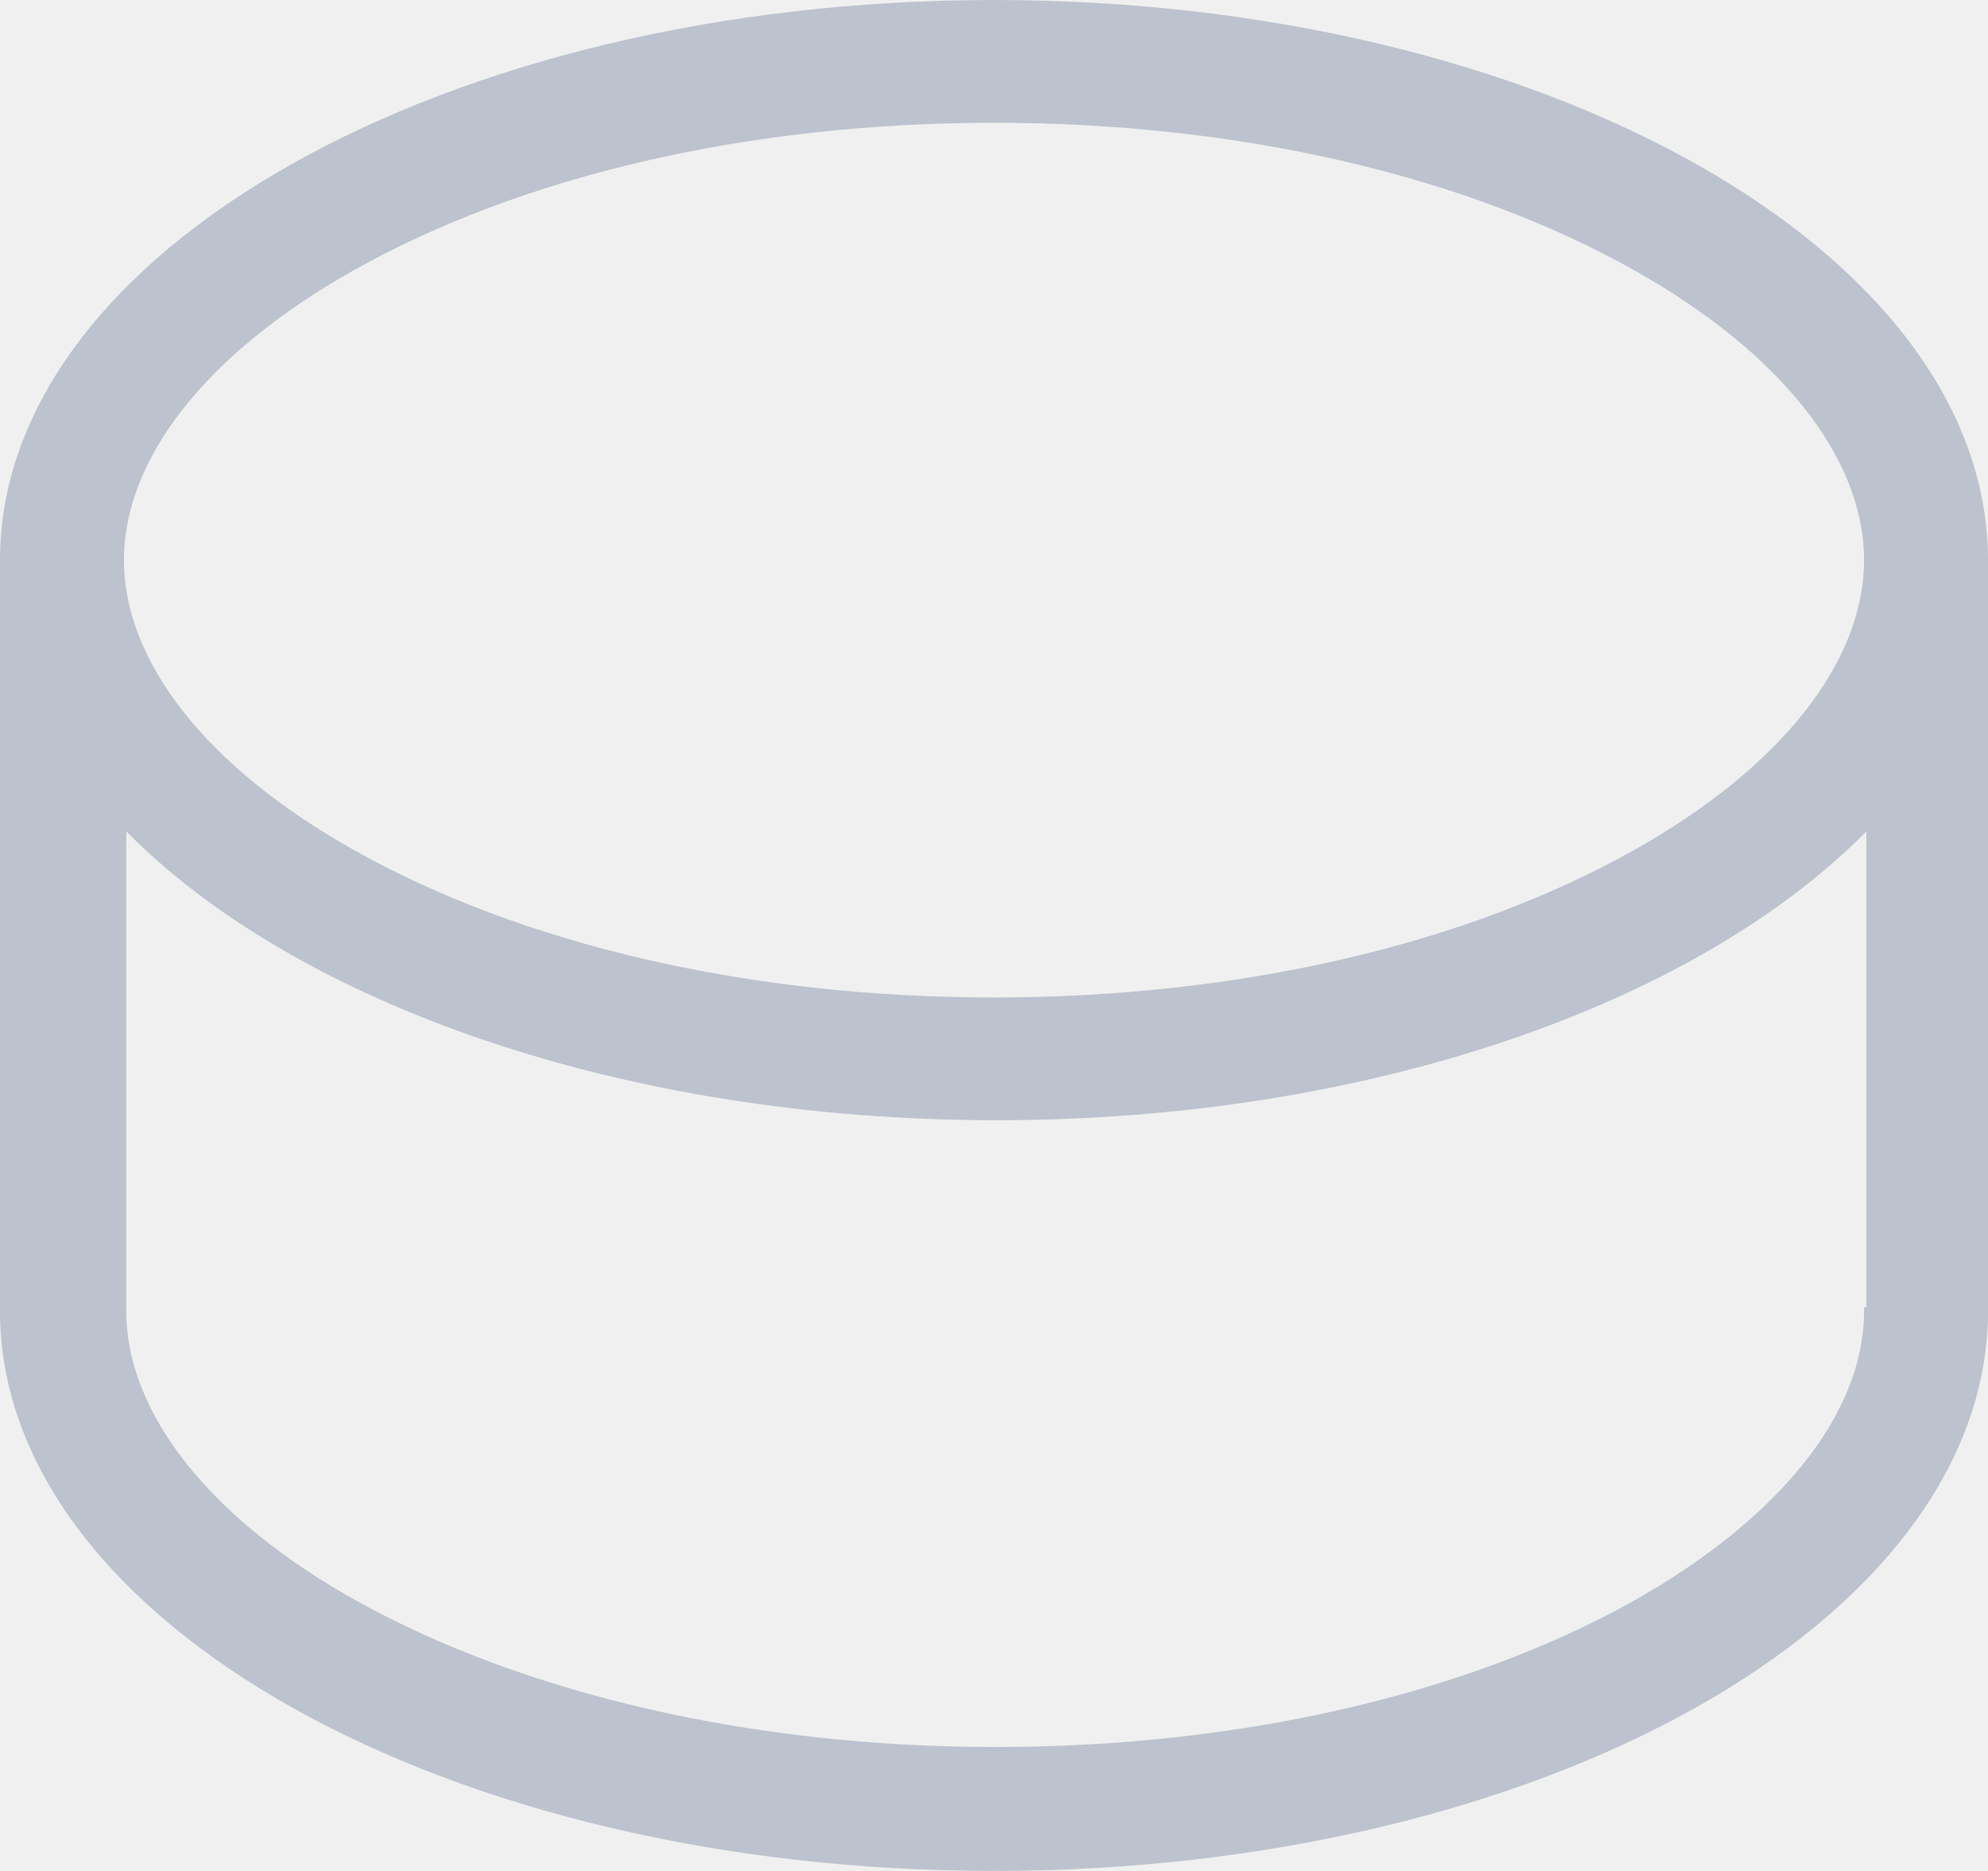
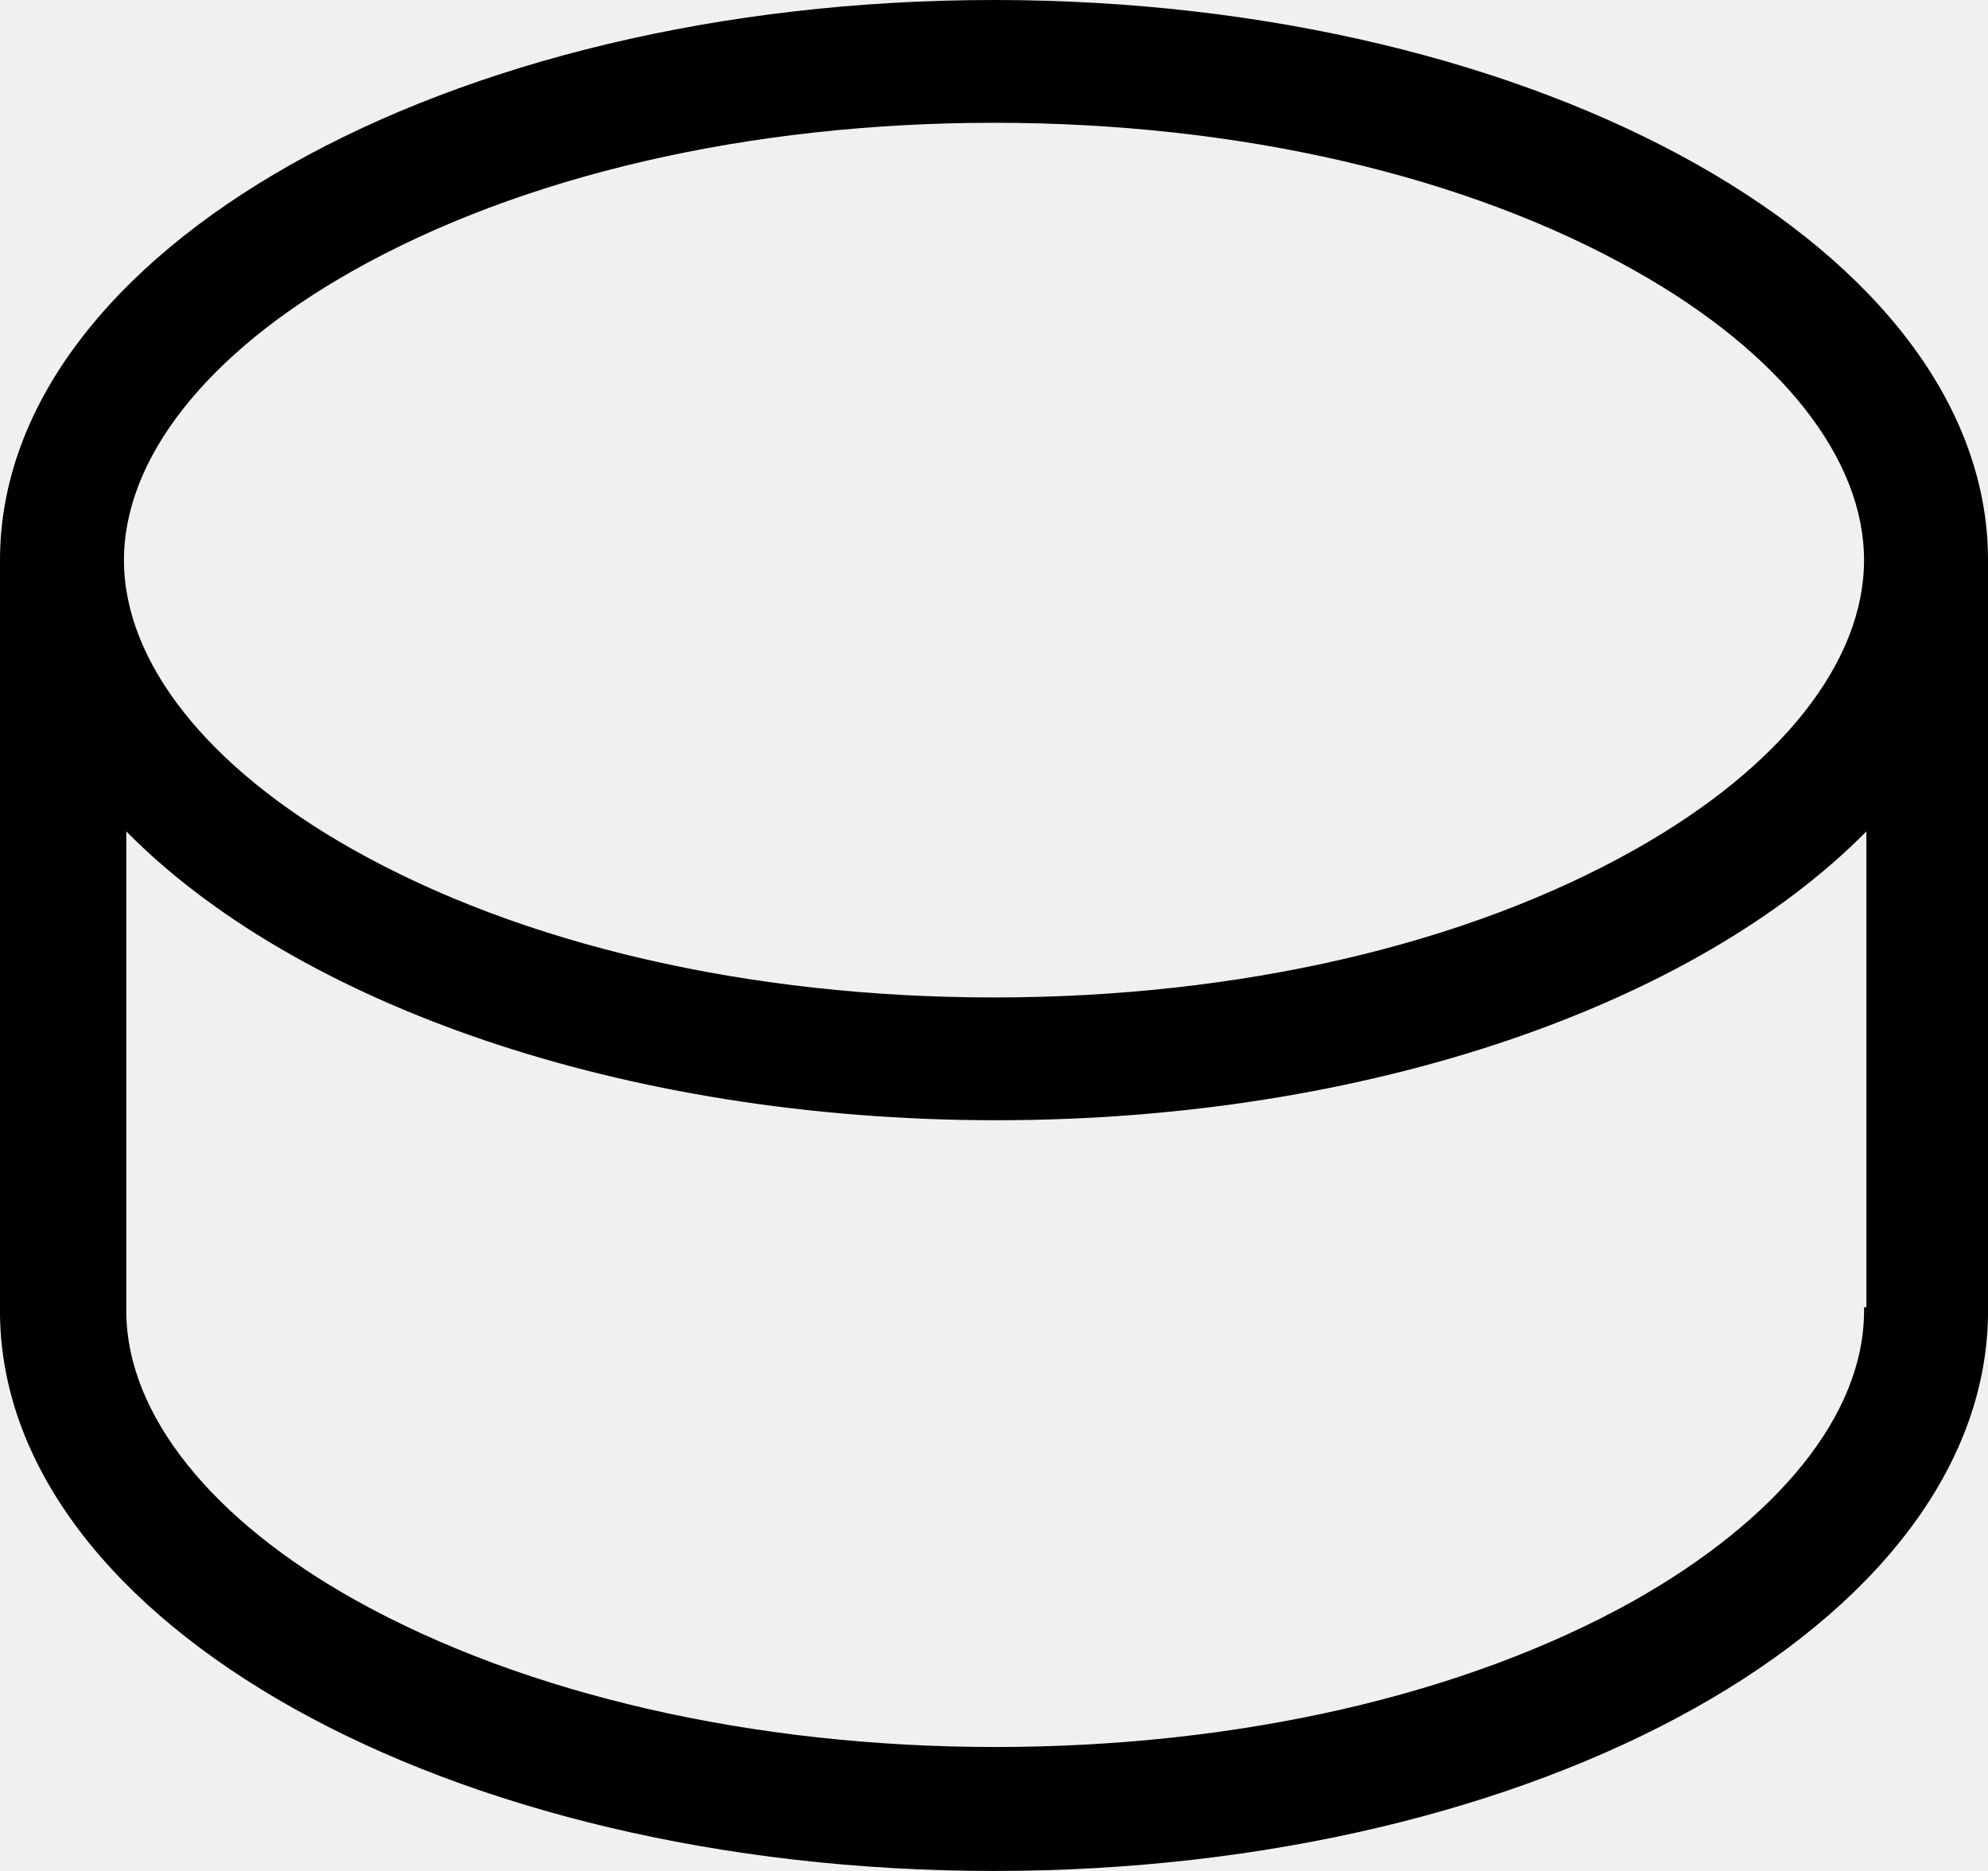
- <svg xmlns="http://www.w3.org/2000/svg" id="Layer_1" version="1.1" viewBox="0 0 17 16">
-   <defs>
-     <style>
-       .st0 {
-         mask: url(#mask);
-       }
- 
-       .st1 {
-         fill: #fff;
-       }
- 
-       .st1, .st2 {
-         fill-rule: evenodd;
-       }
- 
-       .st2 {
-         fill: #bdc3ce;
-       }
-     </style>
-     <mask id="mask" x="0" y="0" width="17" height="16" maskUnits="userSpaceOnUse">
-       <g id="mask-3">
-         <polygon id="path-2" class="st1" points="0 0 17 0 17 16 0 16 0 0" />
-       </g>
-     </mask>
-   </defs>
-   <g id="Design-">
-     <g id="Spielerboard---Ich-bin-dran-">
-       <g id="Stone_x2F_filled">
-         <g class="st0">
-           <path id="Fill-1" class="st2" d="M15.94,11.18v.05c-.01.87-.73,1.76-1.97,2.46-1.45.81-3.39,1.25-5.46,1.25s-4.02-.45-5.46-1.25c-1.24-.69-1.96-1.59-1.97-2.46v-.05s0-4.07,0-4.07c1.45,1.47,4.24,2.47,7.44,2.47s5.99-1,7.44-2.47v4.07ZM3.01,2.32c1.45-.82,3.4-1.27,5.49-1.27s4.04.45,5.49,1.27c1.24.7,1.95,1.6,1.95,2.47s-.71,1.77-1.95,2.47c-1.45.82-3.4,1.27-5.49,1.27s-4.04-.45-5.49-1.27c-1.24-.7-1.95-1.6-1.95-2.47s.71-1.77,1.95-2.47h0ZM17,4.79C17,2.15,13.19,0,8.5,0S0,2.15,0,4.79c0,.01,0,.03,0,.04h0v6.42h0c.04,2.63,3.83,4.75,8.5,4.75s8.46-2.12,8.5-4.75h0v-6.42h0s0-.03,0-.04h0Z" />
-         </g>
-       </g>
-     </g>
+ <svg xmlns="http://www.w3.org/2000/svg" id="Layer_1" viewBox="0 0 17 16">
+   <g>
+     <path d="M15.94,11.18v.05c-.01.87-.73,1.76-1.97,2.46-1.45.81-3.39,1.25-5.46,1.25s-4.02-.45-5.46-1.25c-1.24-.69-1.96-1.59-1.97-2.46v-.05s0-4.07,0-4.07c1.45,1.47,4.24,2.47,7.44,2.47s5.99-1,7.44-2.47v4.07ZM3.01,2.32c1.45-.82,3.4-1.27,5.49-1.27s4.04.45,5.49,1.27c1.24.7,1.95,1.6,1.95,2.47s-.71,1.77-1.95,2.47c-1.45.82-3.4,1.27-5.49,1.27s-4.04-.45-5.49-1.27c-1.24-.7-1.95-1.6-1.95-2.47s.71-1.77,1.95-2.47h0ZM17,4.79C17,2.15,13.19,0,8.5,0S0,2.15,0,4.79c0,.01,0,.03,0,.04h0v6.42h0c.04,2.63,3.83,4.75,8.5,4.75s8.46-2.12,8.5-4.75h0v-6.42h0s0-.03,0-.04h0Z" />
  </g>
</svg>
